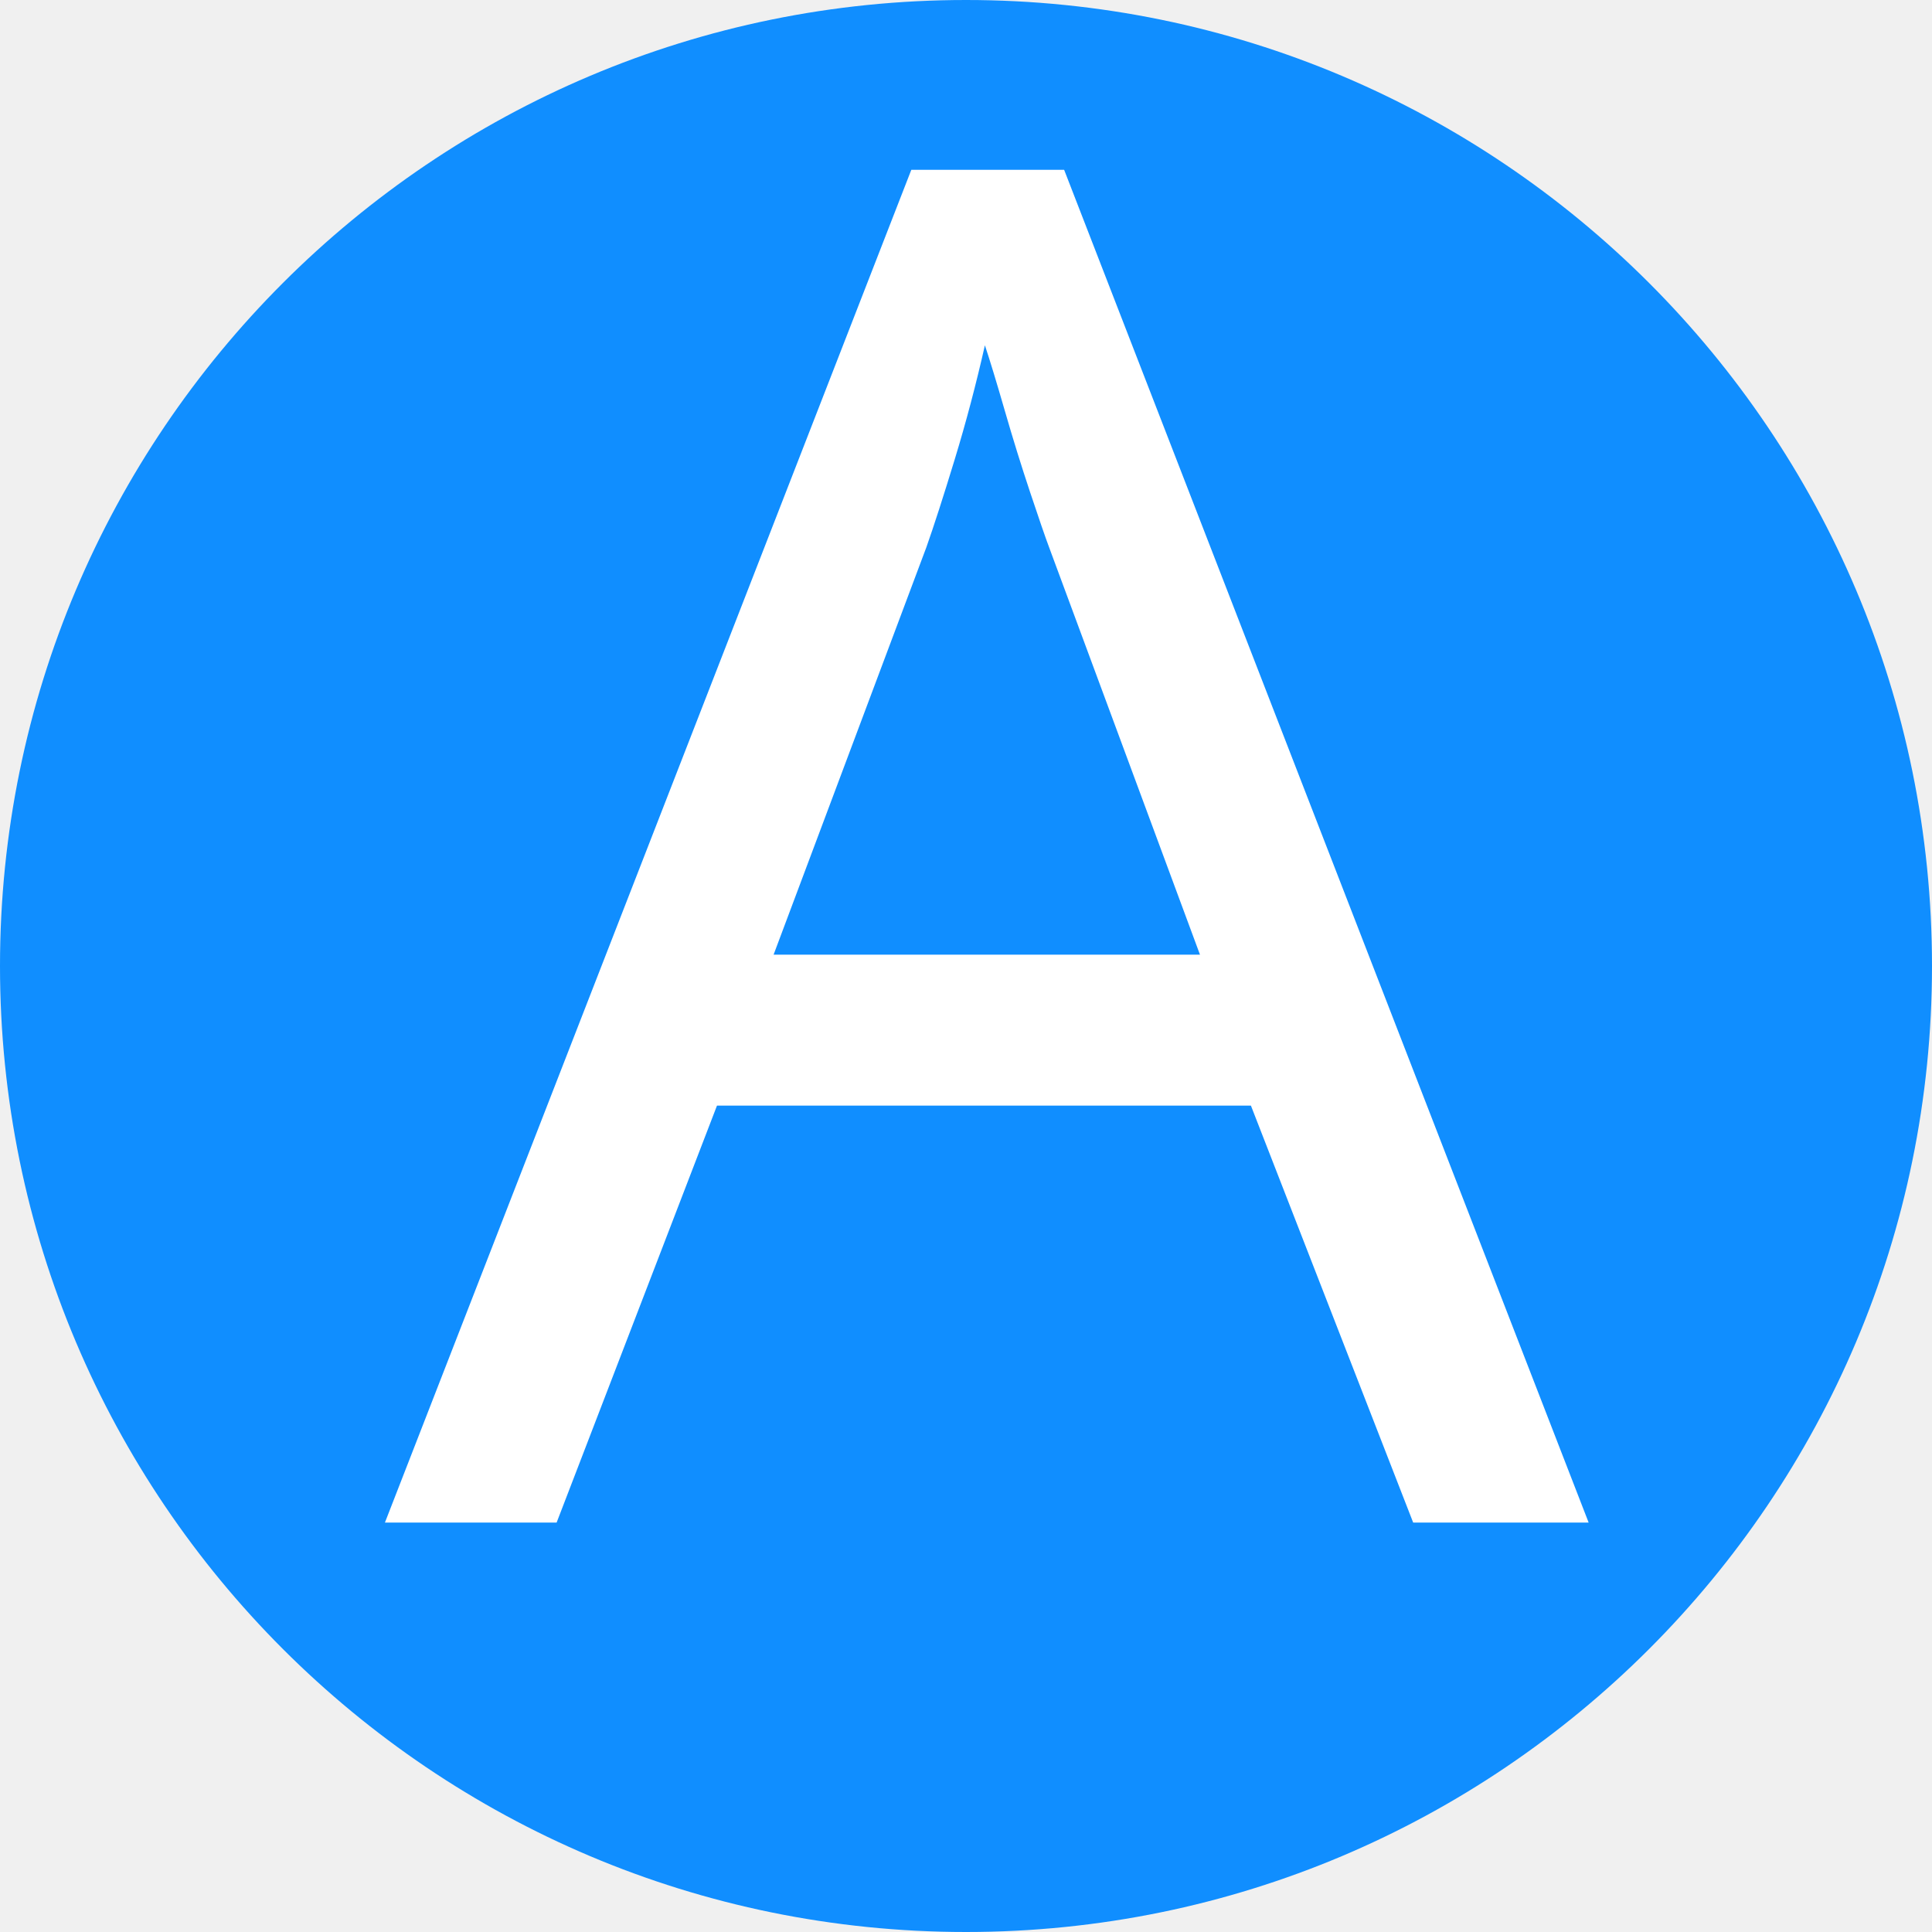
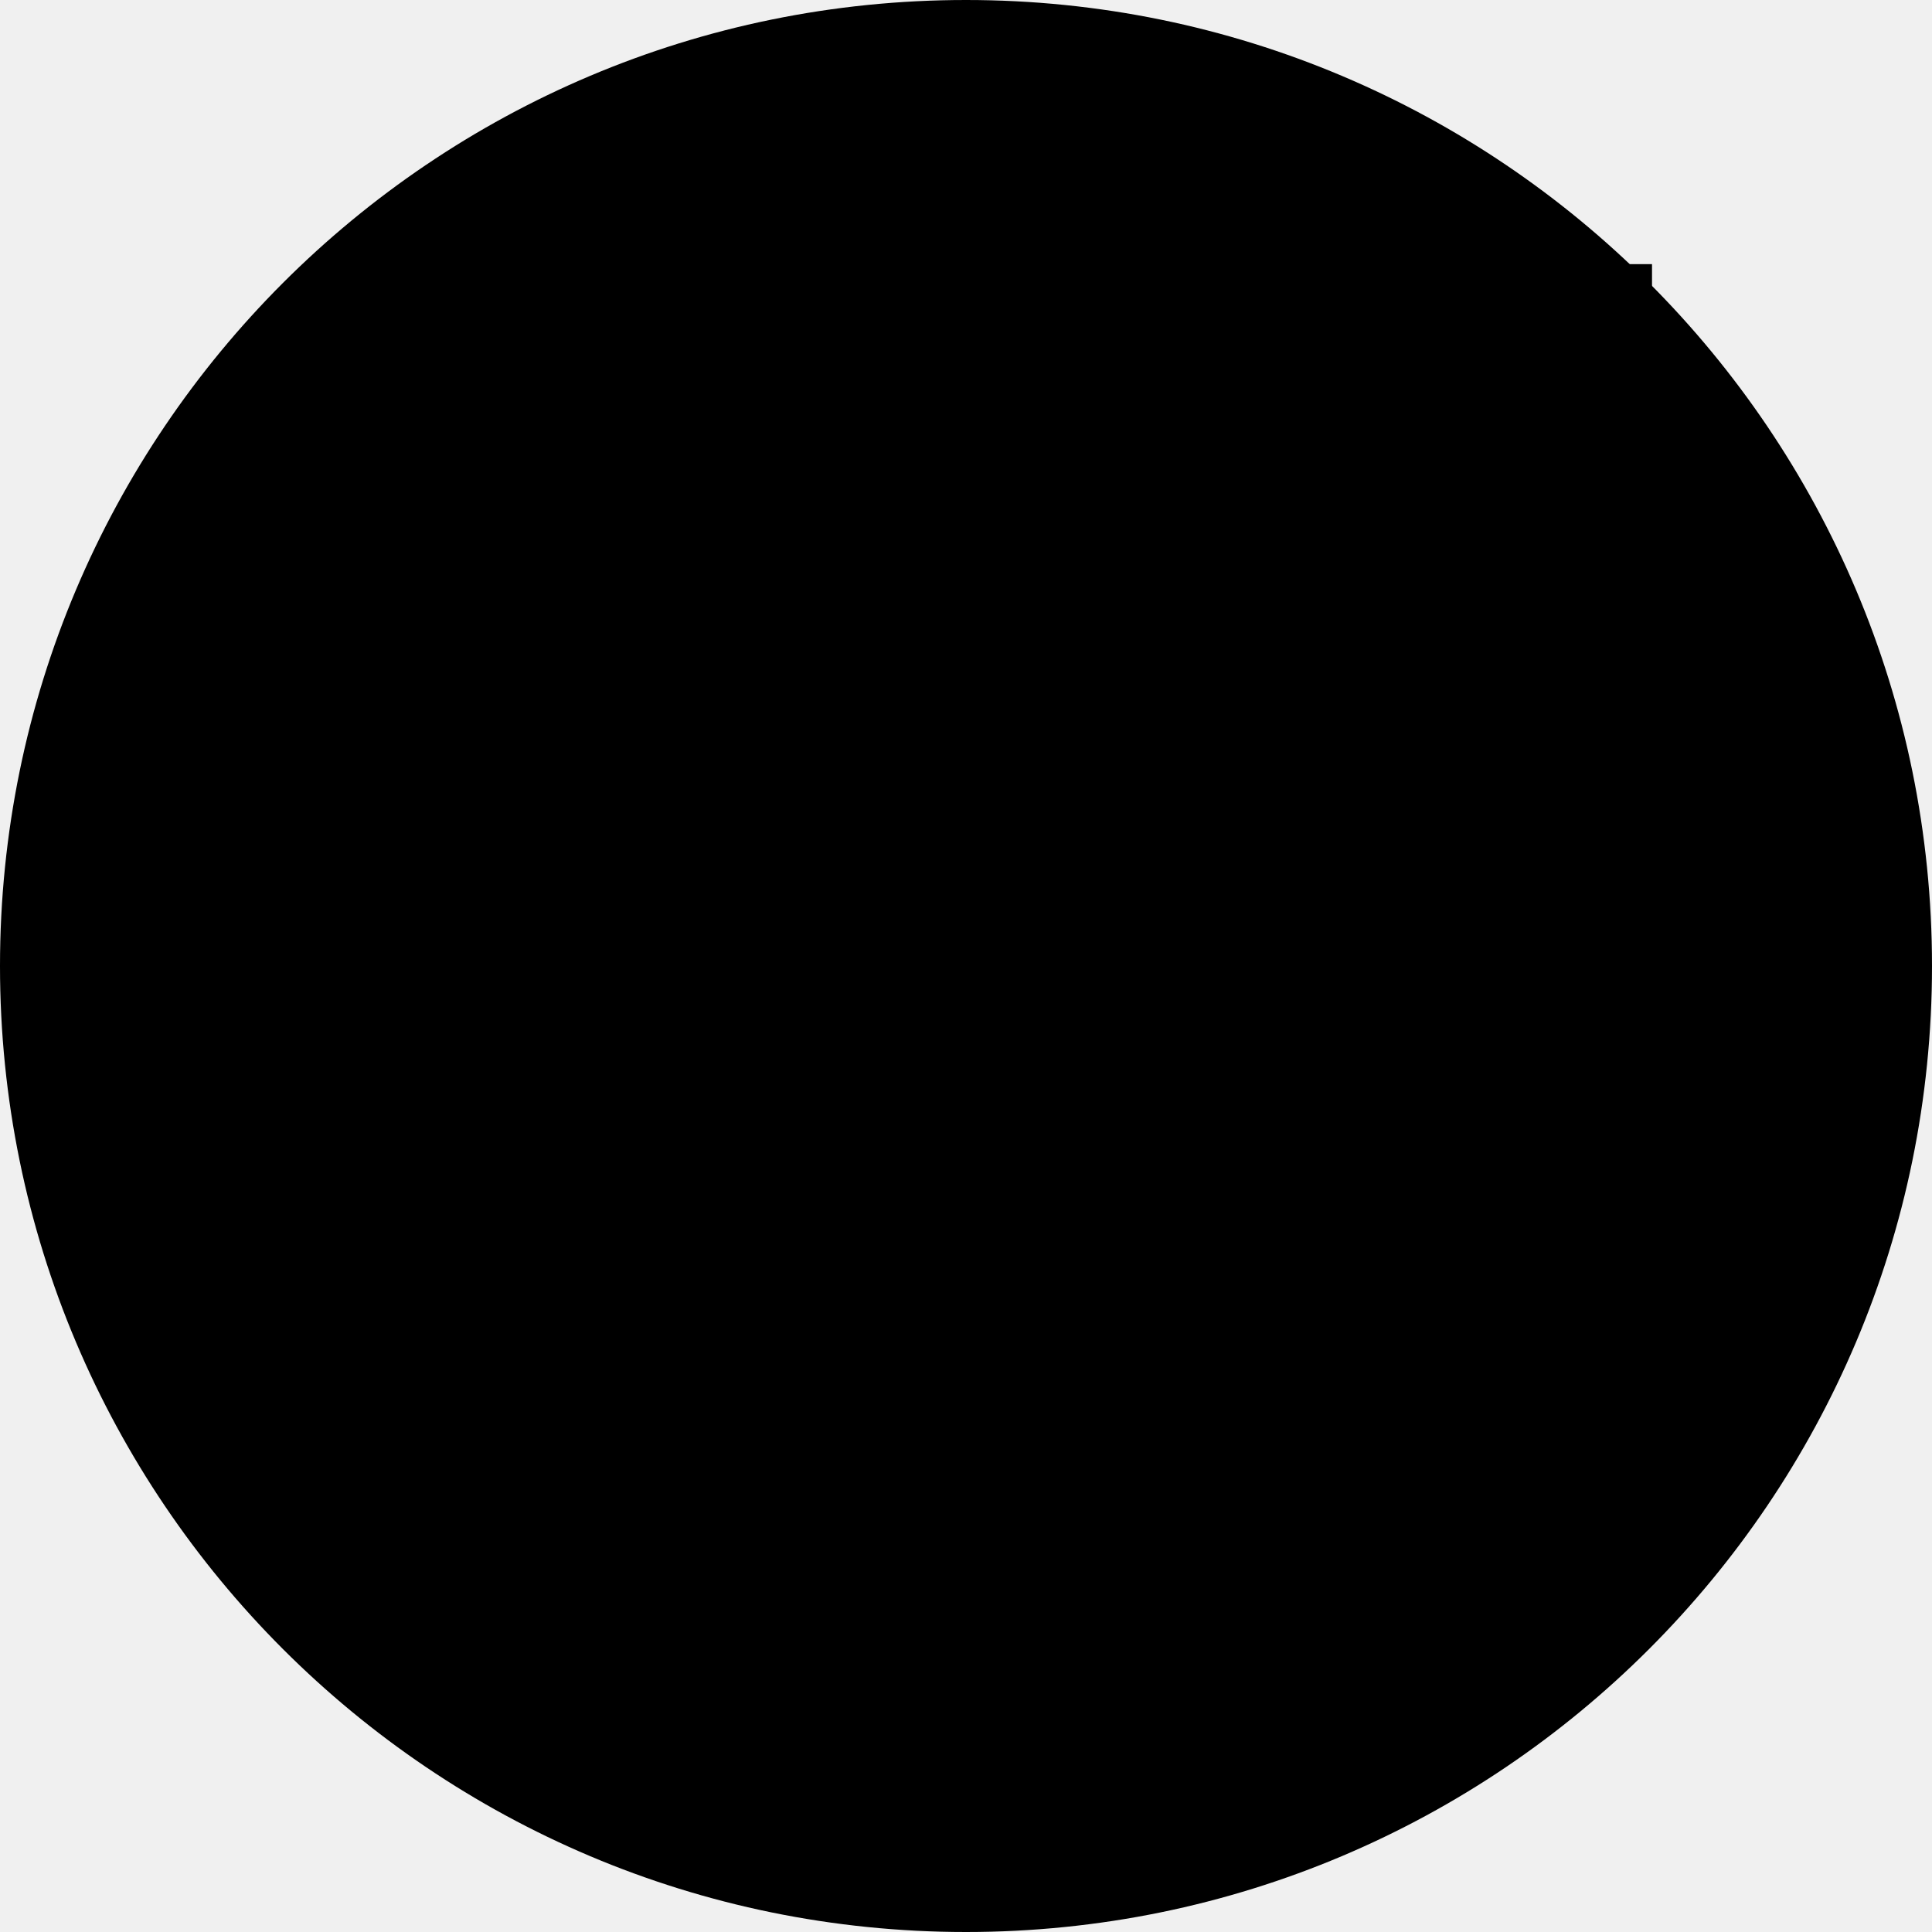
<svg xmlns="http://www.w3.org/2000/svg" version="1.1" id="Layer_1" x="0px" y="0px" viewBox="0 0 512 512" style="enable-background:new 0 0 512 512;" xml:space="preserve">
  <style type="text/css">
	.st0{fill:#108EFF;}
	.st1{fill:none;}
	.st2{fill:#FFFFFF;}
	.st3{font-family:'ProximaNovaT-Thin';}
	.st4{font-size:500px;}
</style>
  <g>
-     <circle class="st0" cx="256" cy="256" r="256" />
-     <rect x="102" y="70" class="st1" width="335.8" height="345.8" />
-     <text transform="matrix(1 0 0 1 102.0078 403.5018)" class="st2 st3 st4">A</text>
+     <circle className="st0" cx="256" cy="256" r="256" />
+     <rect x="102" y="70" className="st1" width="335.8" height="345.8" />
+     <text transform="matrix(1 0 0 1 102.0078 403.5018)" className="st2 st3 st4">A</text>
  </g>
</svg>
